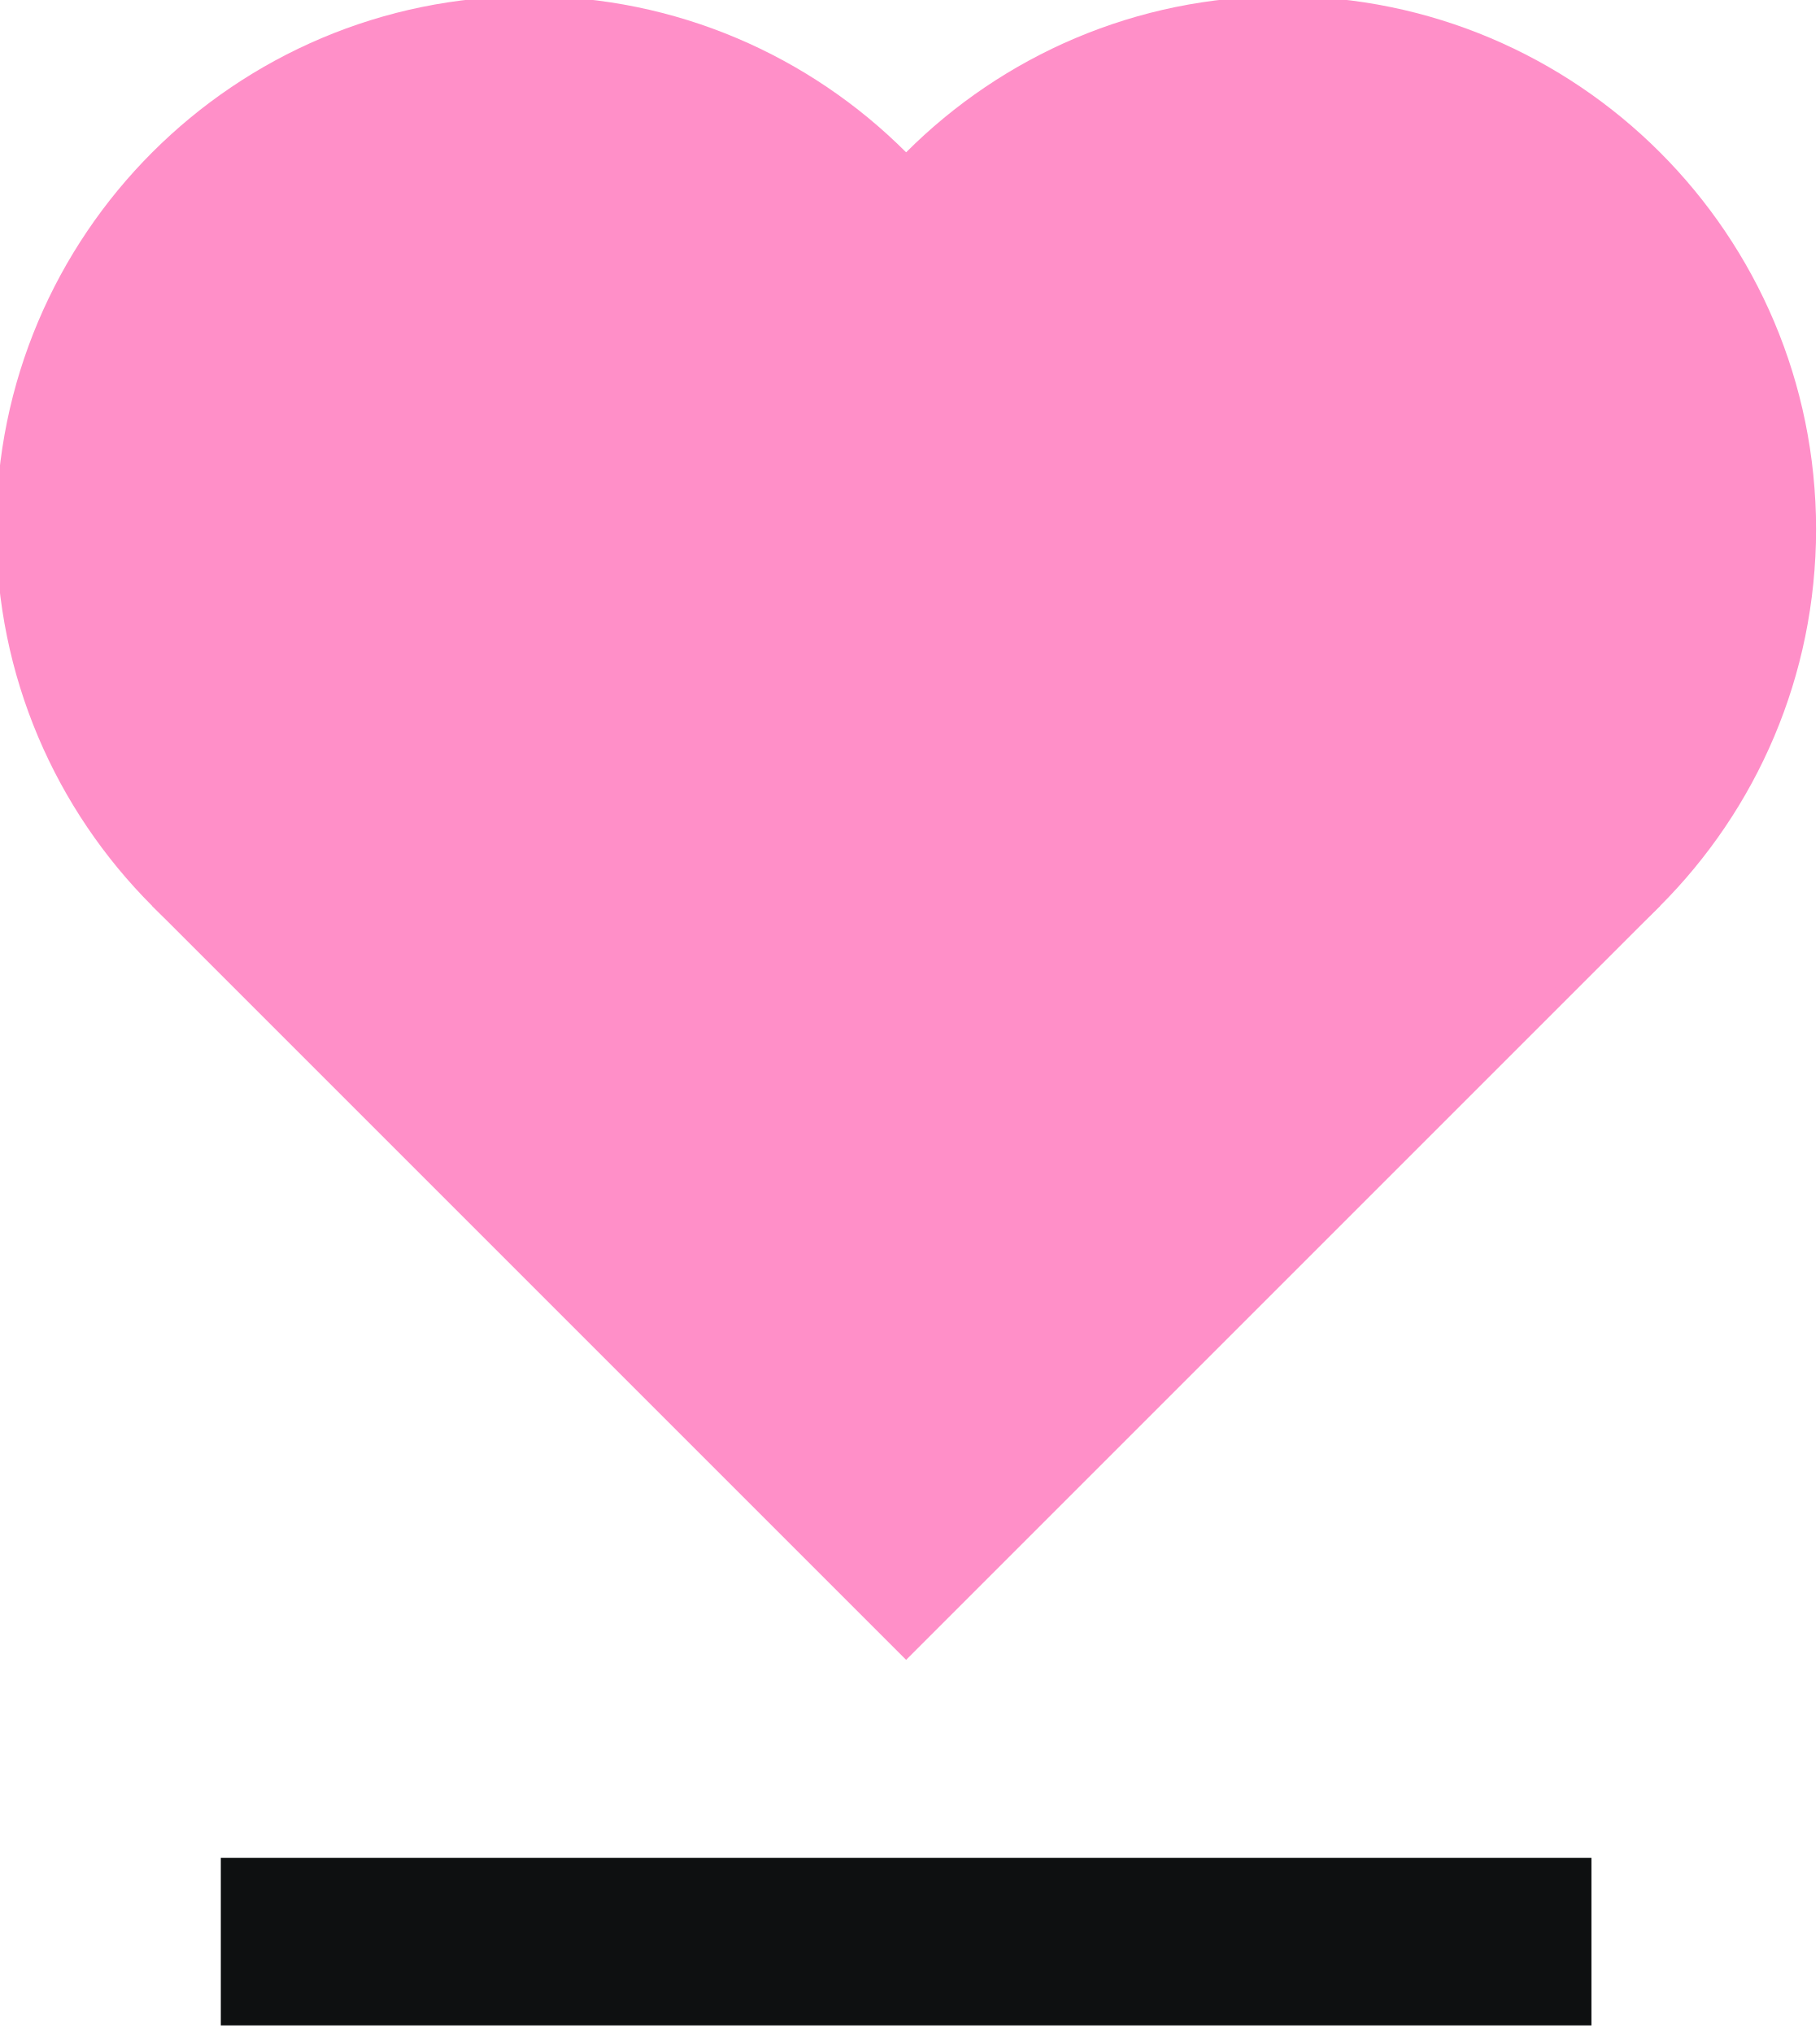
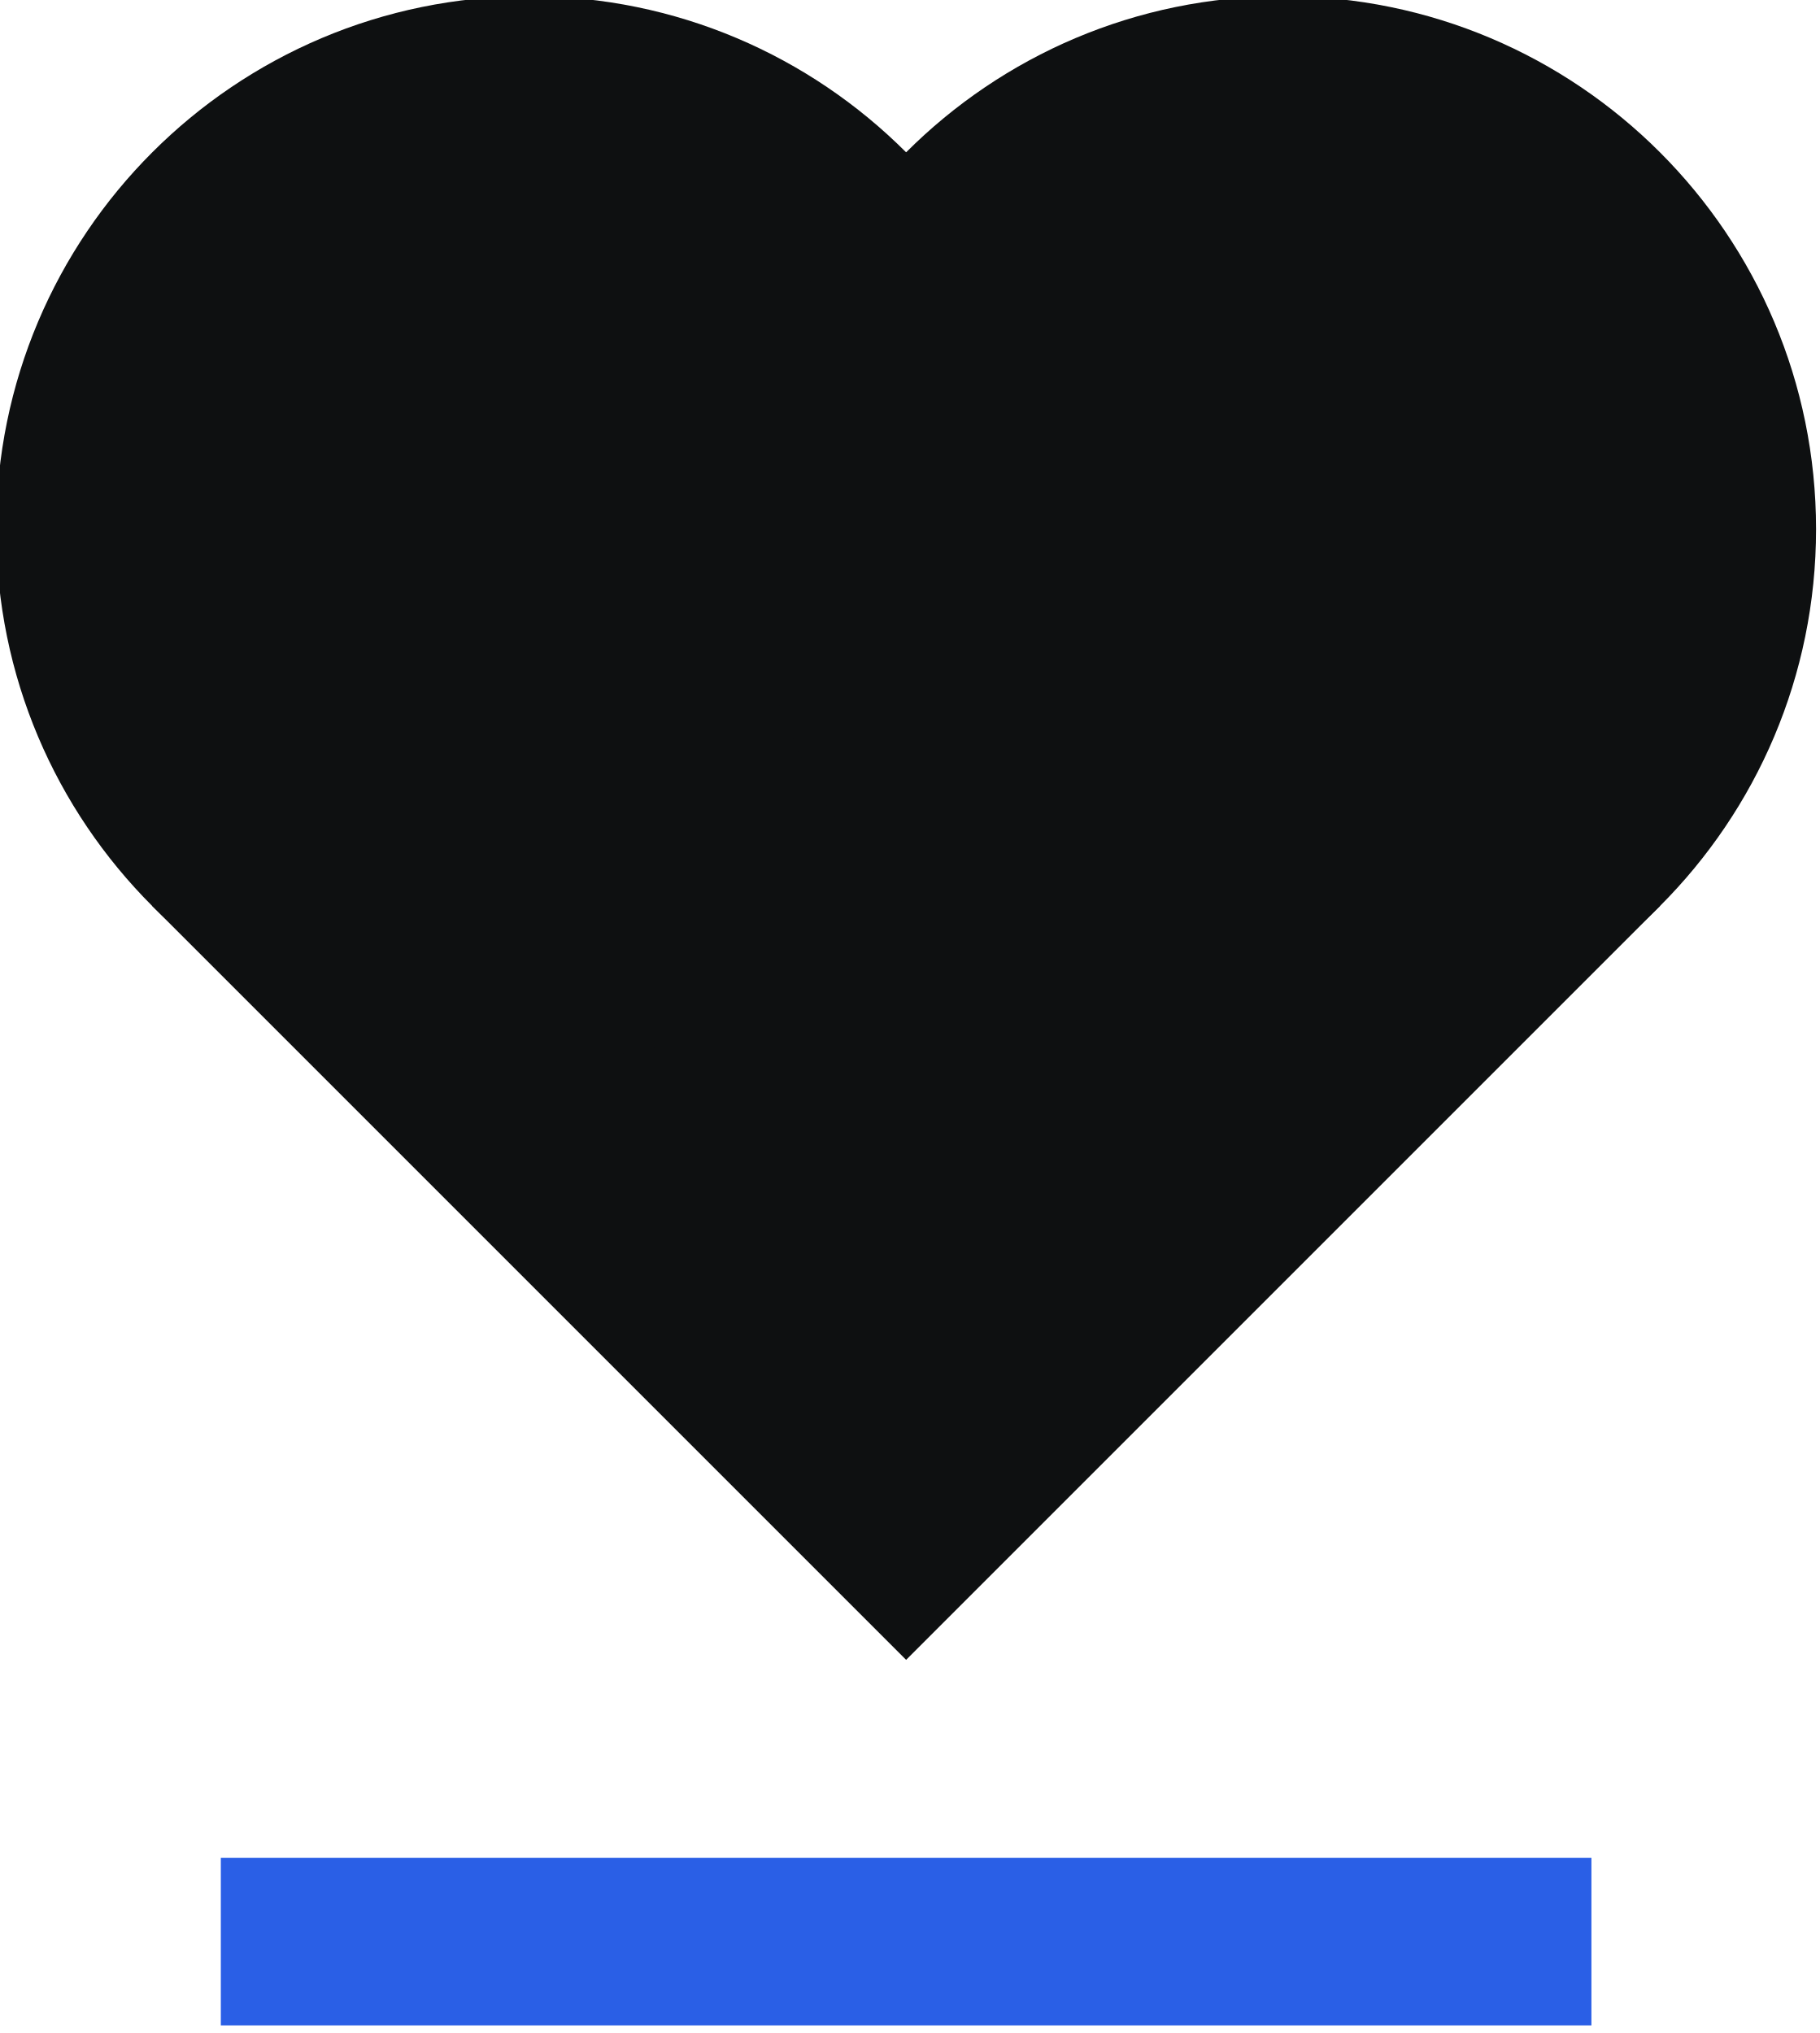
<svg xmlns="http://www.w3.org/2000/svg" viewBox="81 56 239 267" width="239" height="267" preserveAspectRatio="xMinYMin meet" aria-hidden="true">
  <g transform="translate(200 175)">
-     <rect x="-70" y="-70" width="140" height="140" transform="rotate(45)" fill="#ff8fc8" />
-     <circle cx="-49.5" cy="-49.5" r="70" fill="#ff8fc8" />
-     <circle cx="49.5" cy="-49.5" r="70" fill="#ff8fc8" />
+     <rect x="-70" y="-70" width="140" height="140" transform="rotate(45)" fill="#0e1011" />
+     <circle cx="-49.5" cy="-49.5" r="70" fill="#0e1011" />
+     <circle cx="49.5" cy="-49.5" r="70" fill="#0e1011" />
  </g>
-   <rect x="110" y="300" width="180" height="22" fill="#0e1011" />
+   <rect x="110" y="300" width="180" height="22" fill="#2a5fe6" />
</svg>
